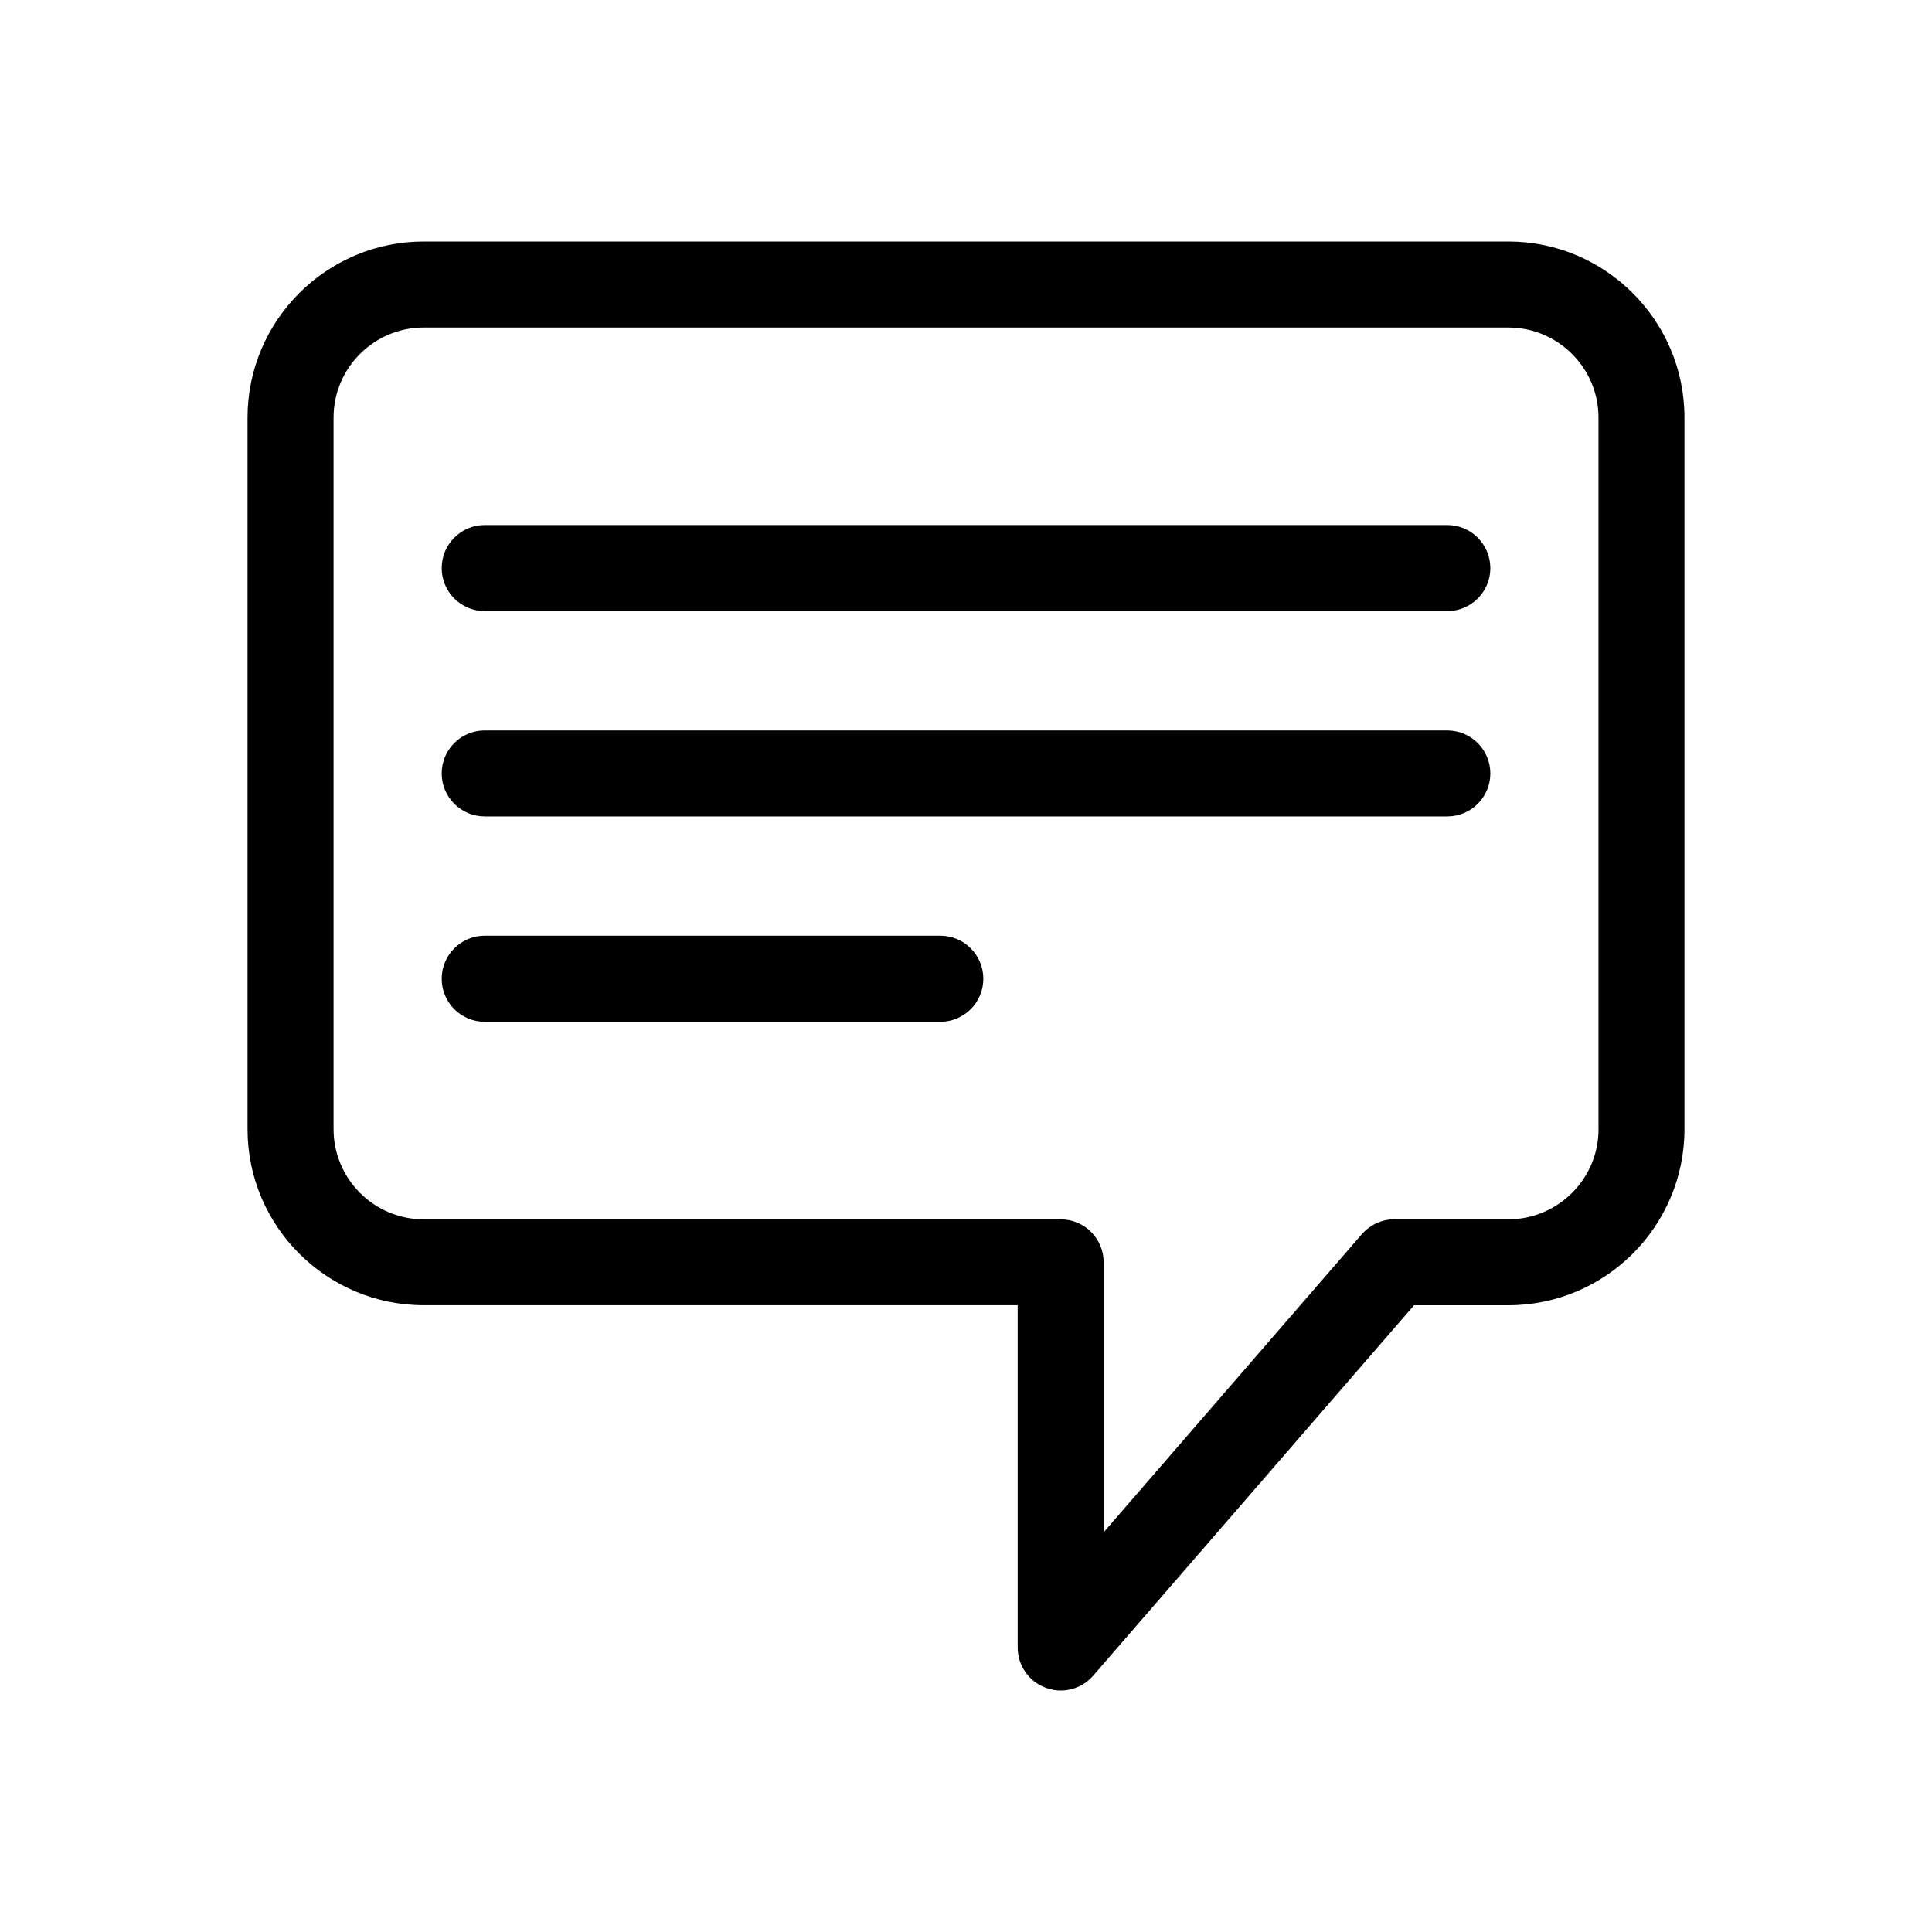
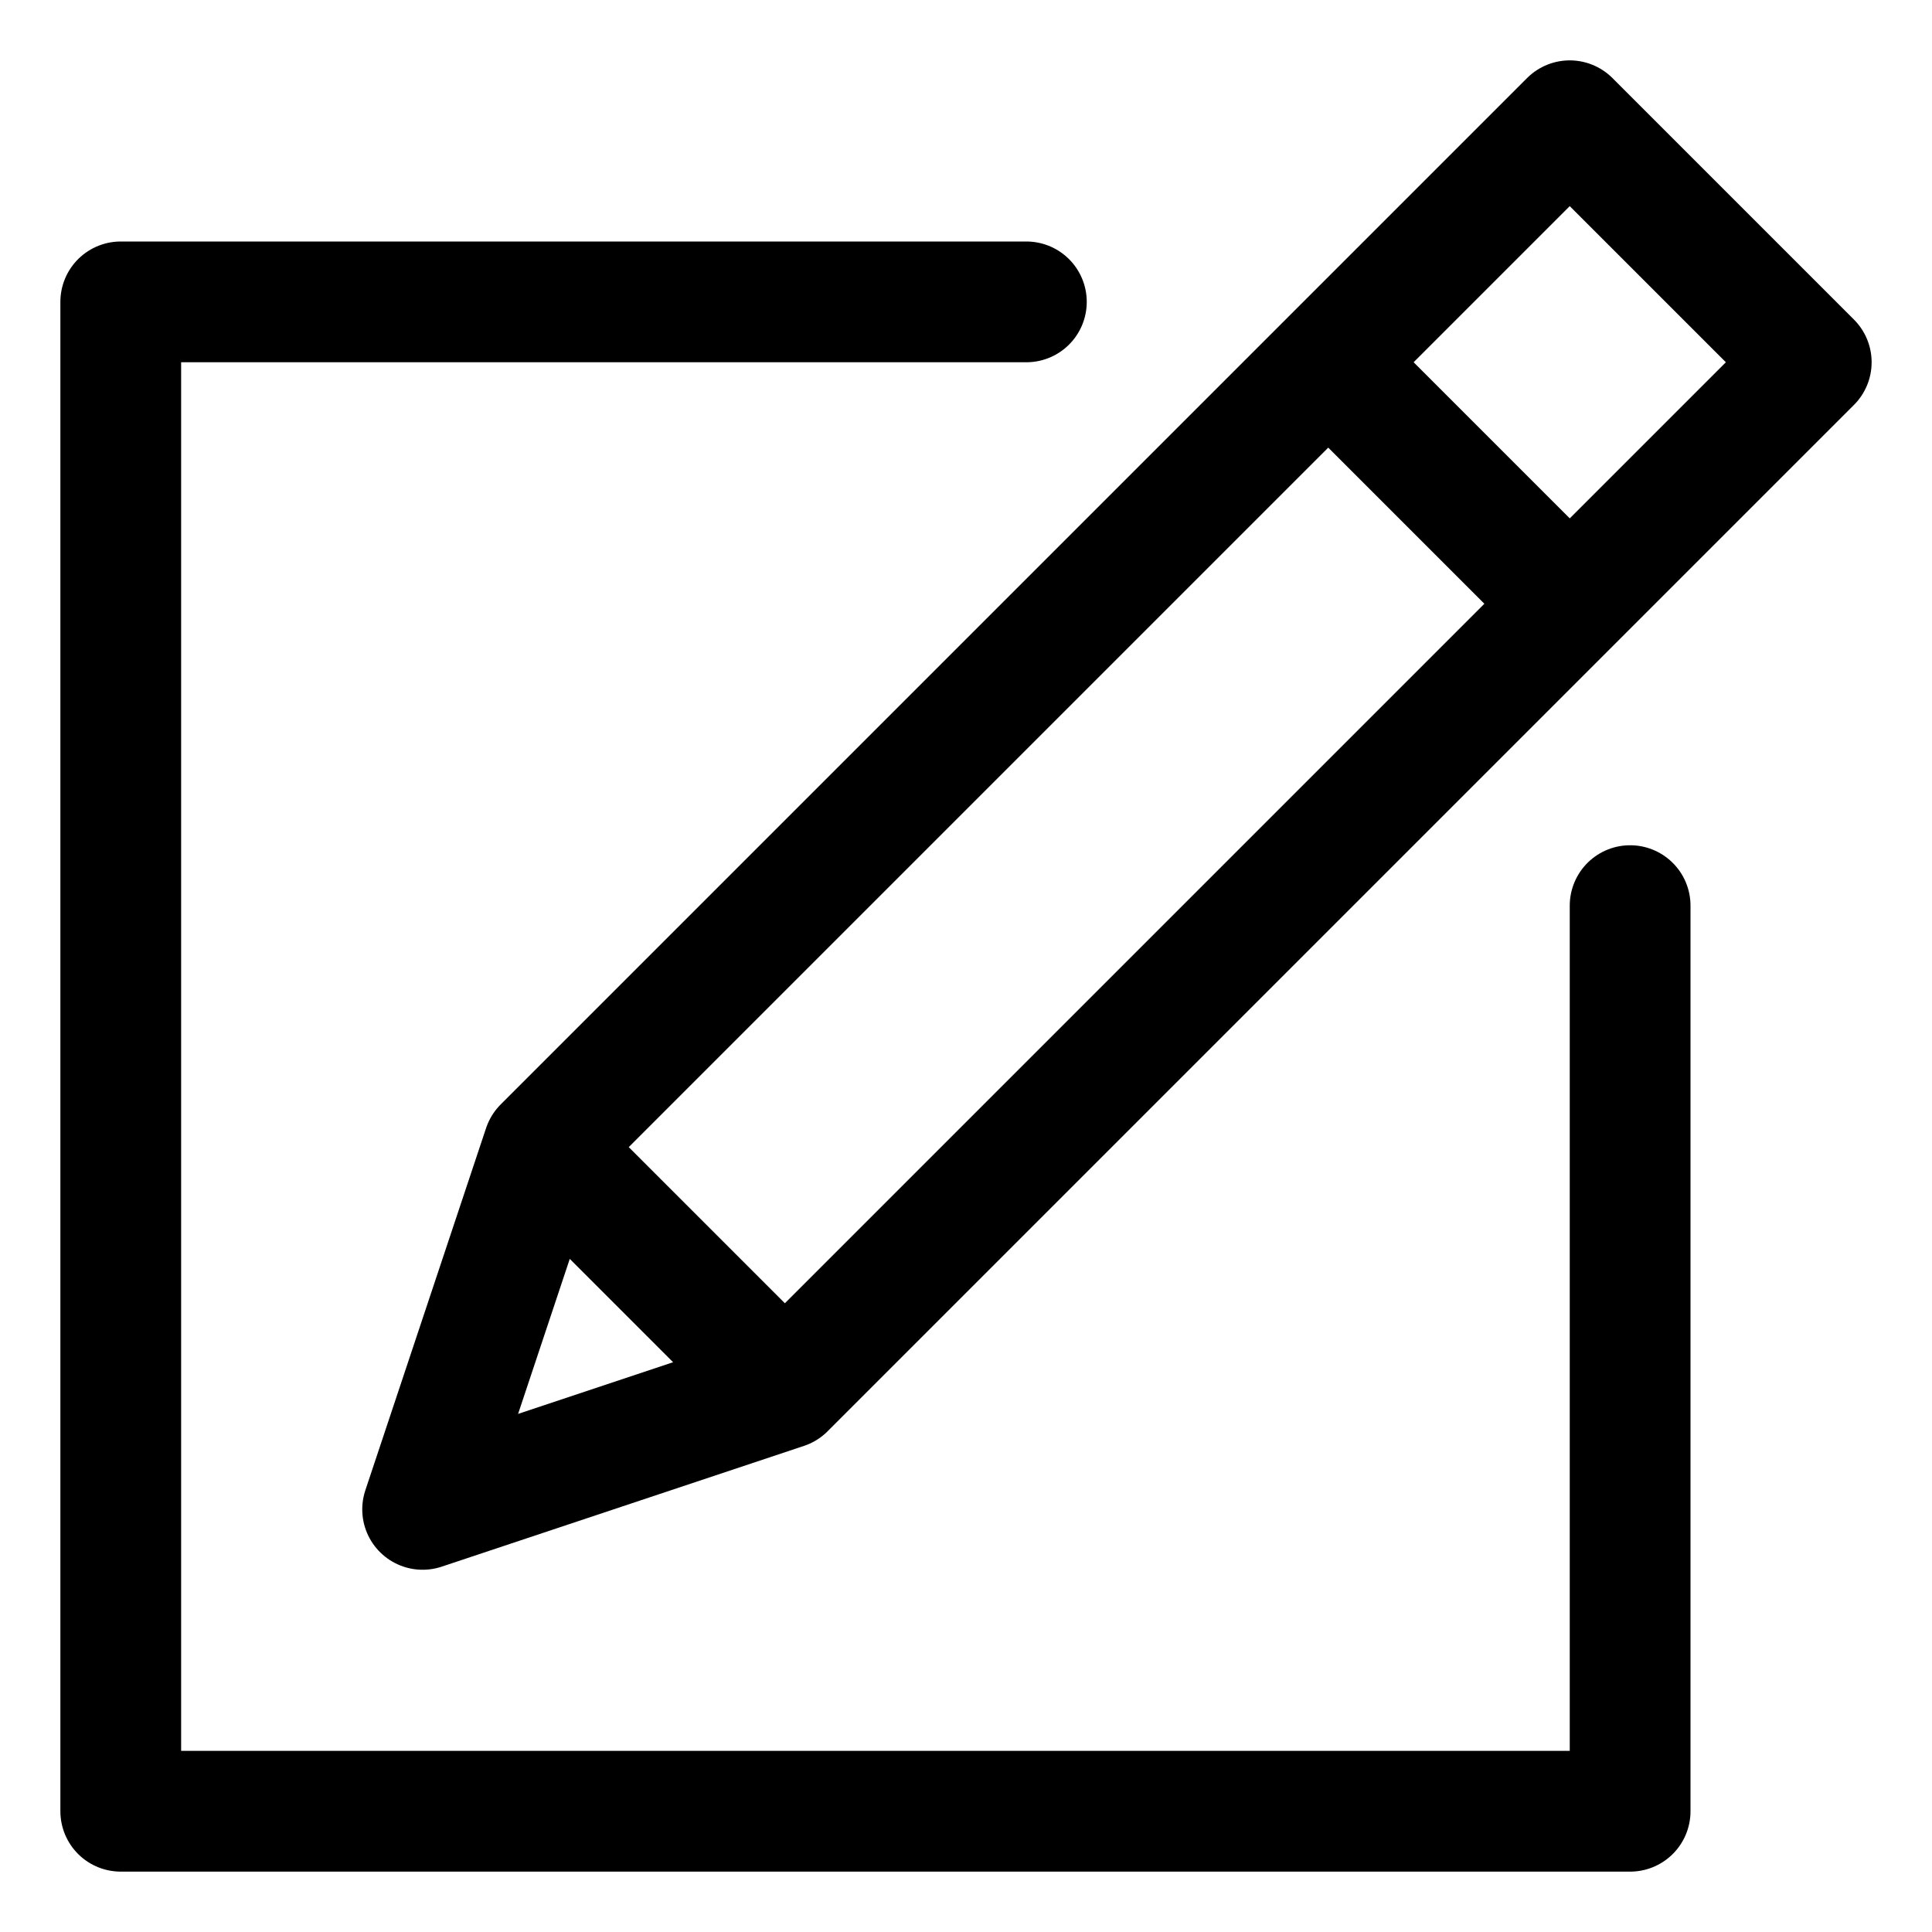
- <svg xmlns="http://www.w3.org/2000/svg" version="1.1" id="Layer_1" width="30px" height="30px" viewBox="0 0 40 40" enable-background="new 0 0 40 40" xml:space="preserve">
-   <g>
-     <path d="M31.228,5H8.772C6.762,5,5.125,6.637,5.125,8.646v14.731c0,2.011,1.636,3.646,3.647,3.646H21.07v7.086 c0,0.372,0.23,0.705,0.578,0.833C21.751,34.981,21.855,35,21.96,35c0.253,0,0.499-0.107,0.673-0.307l6.644-7.669h1.951 c2.011,0,3.647-1.636,3.647-3.646V8.646C34.875,6.637,33.238,5,31.228,5z M33.096,23.378c0,1.028-0.838,1.867-1.868,1.867 c0,0-2.303,0-2.315,0c-0.264-0.013-0.529,0.093-0.716,0.306l-5.347,6.173v-5.589c0-0.492-0.398-0.89-0.89-0.89H8.772 c-1.029,0-1.866-0.839-1.866-1.867V8.646c0-1.028,0.837-1.865,1.866-1.865h22.455c1.03,0,1.868,0.837,1.868,1.865V23.378 L33.096,23.378L33.096,23.378z" />
-     <path d="M29.965,10.87h-19.93c-0.491,0-0.89,0.399-0.89,0.892c0,0.49,0.398,0.89,0.89,0.89h19.93c0.492,0,0.891-0.399,0.891-0.89 C30.855,11.27,30.457,10.87,29.965,10.87z" />
-     <path d="M29.965,15.123h-19.93c-0.491,0-0.89,0.397-0.89,0.89c0,0.489,0.398,0.89,0.89,0.89h19.93c0.492,0,0.891-0.4,0.891-0.89 C30.855,15.521,30.457,15.123,29.965,15.123z" />
-     <path d="M19.469,19.373h-9.434c-0.491,0-0.89,0.399-0.89,0.89c0,0.492,0.398,0.892,0.89,0.892h9.434 c0.491,0,0.89-0.399,0.89-0.892C20.358,19.772,19.96,19.373,19.469,19.373z" />
-   </g>
+ <svg xmlns="http://www.w3.org/2000/svg" width="20px" height="20px" viewBox="0 0 32 32" id="i-compose" fill="none" stroke="#000000" stroke-linecap="round" stroke-linejoin="round" stroke-width="2">
+   <path d="M27 15 L27 30 2 30 2 5 17 5 M30 6 L26 2 9 19 7 25 13 23 Z M22 6 L26 10 Z M9 19 L13 23 Z" />
</svg>
